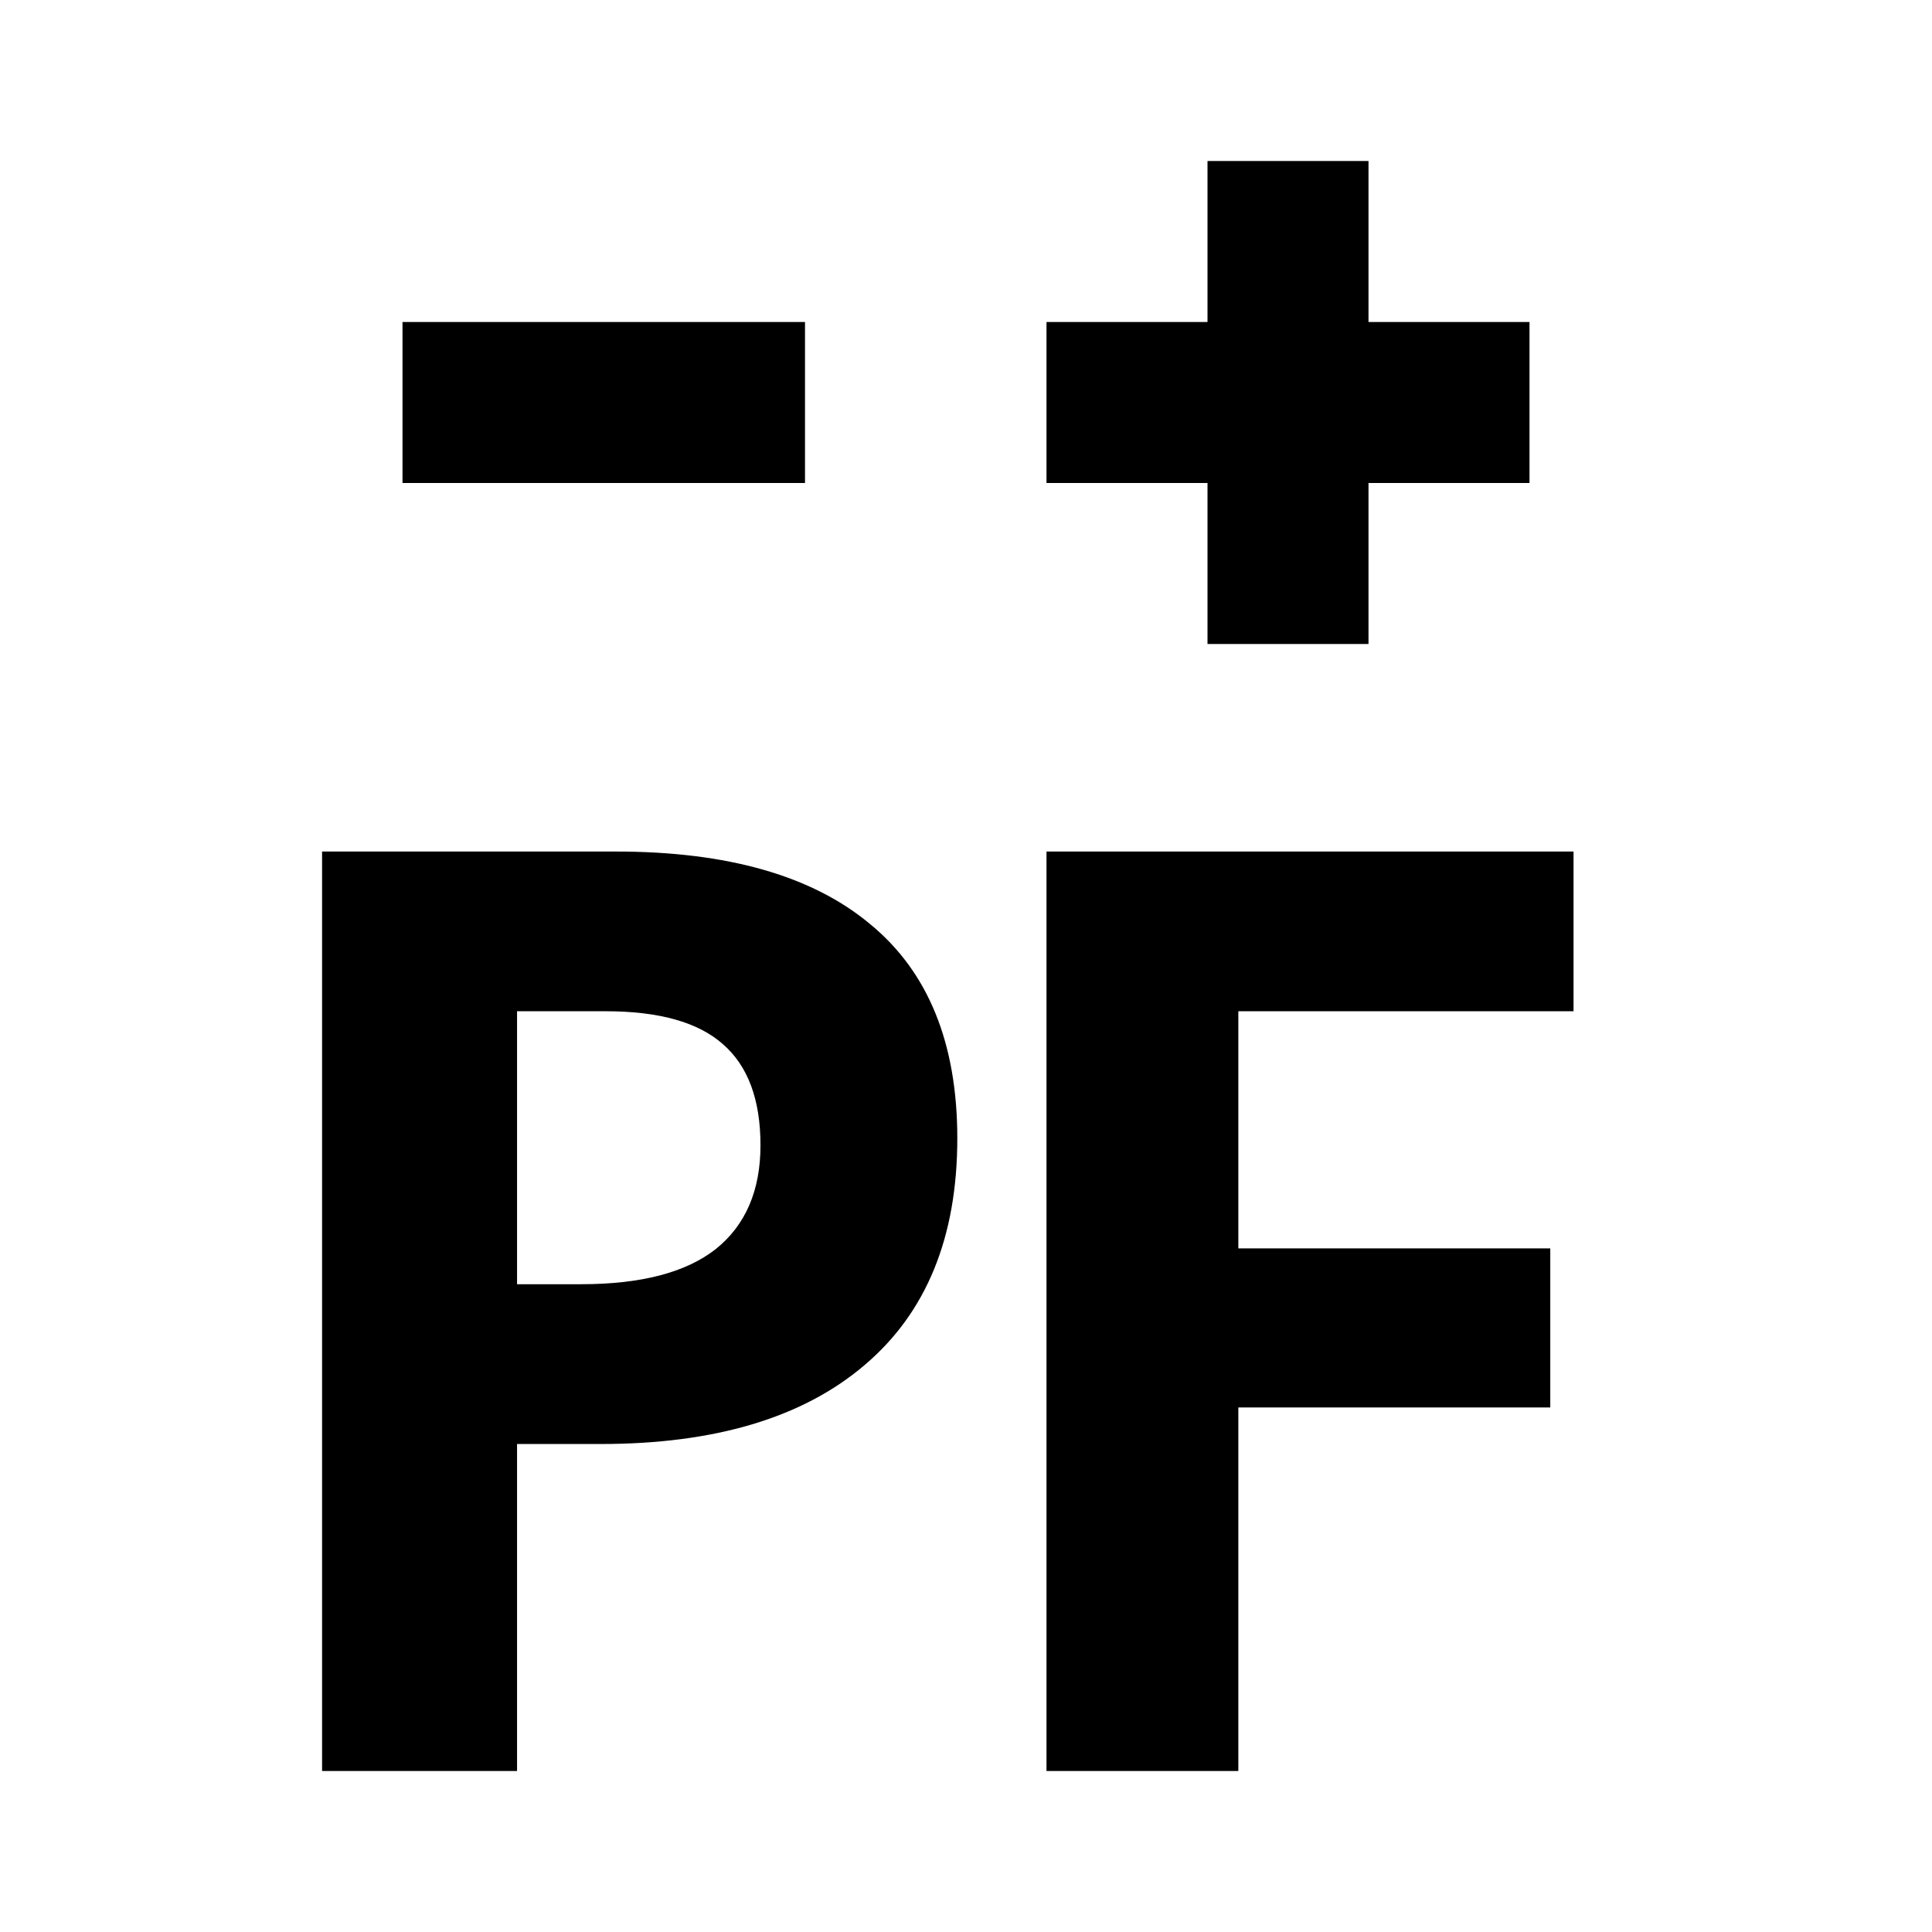
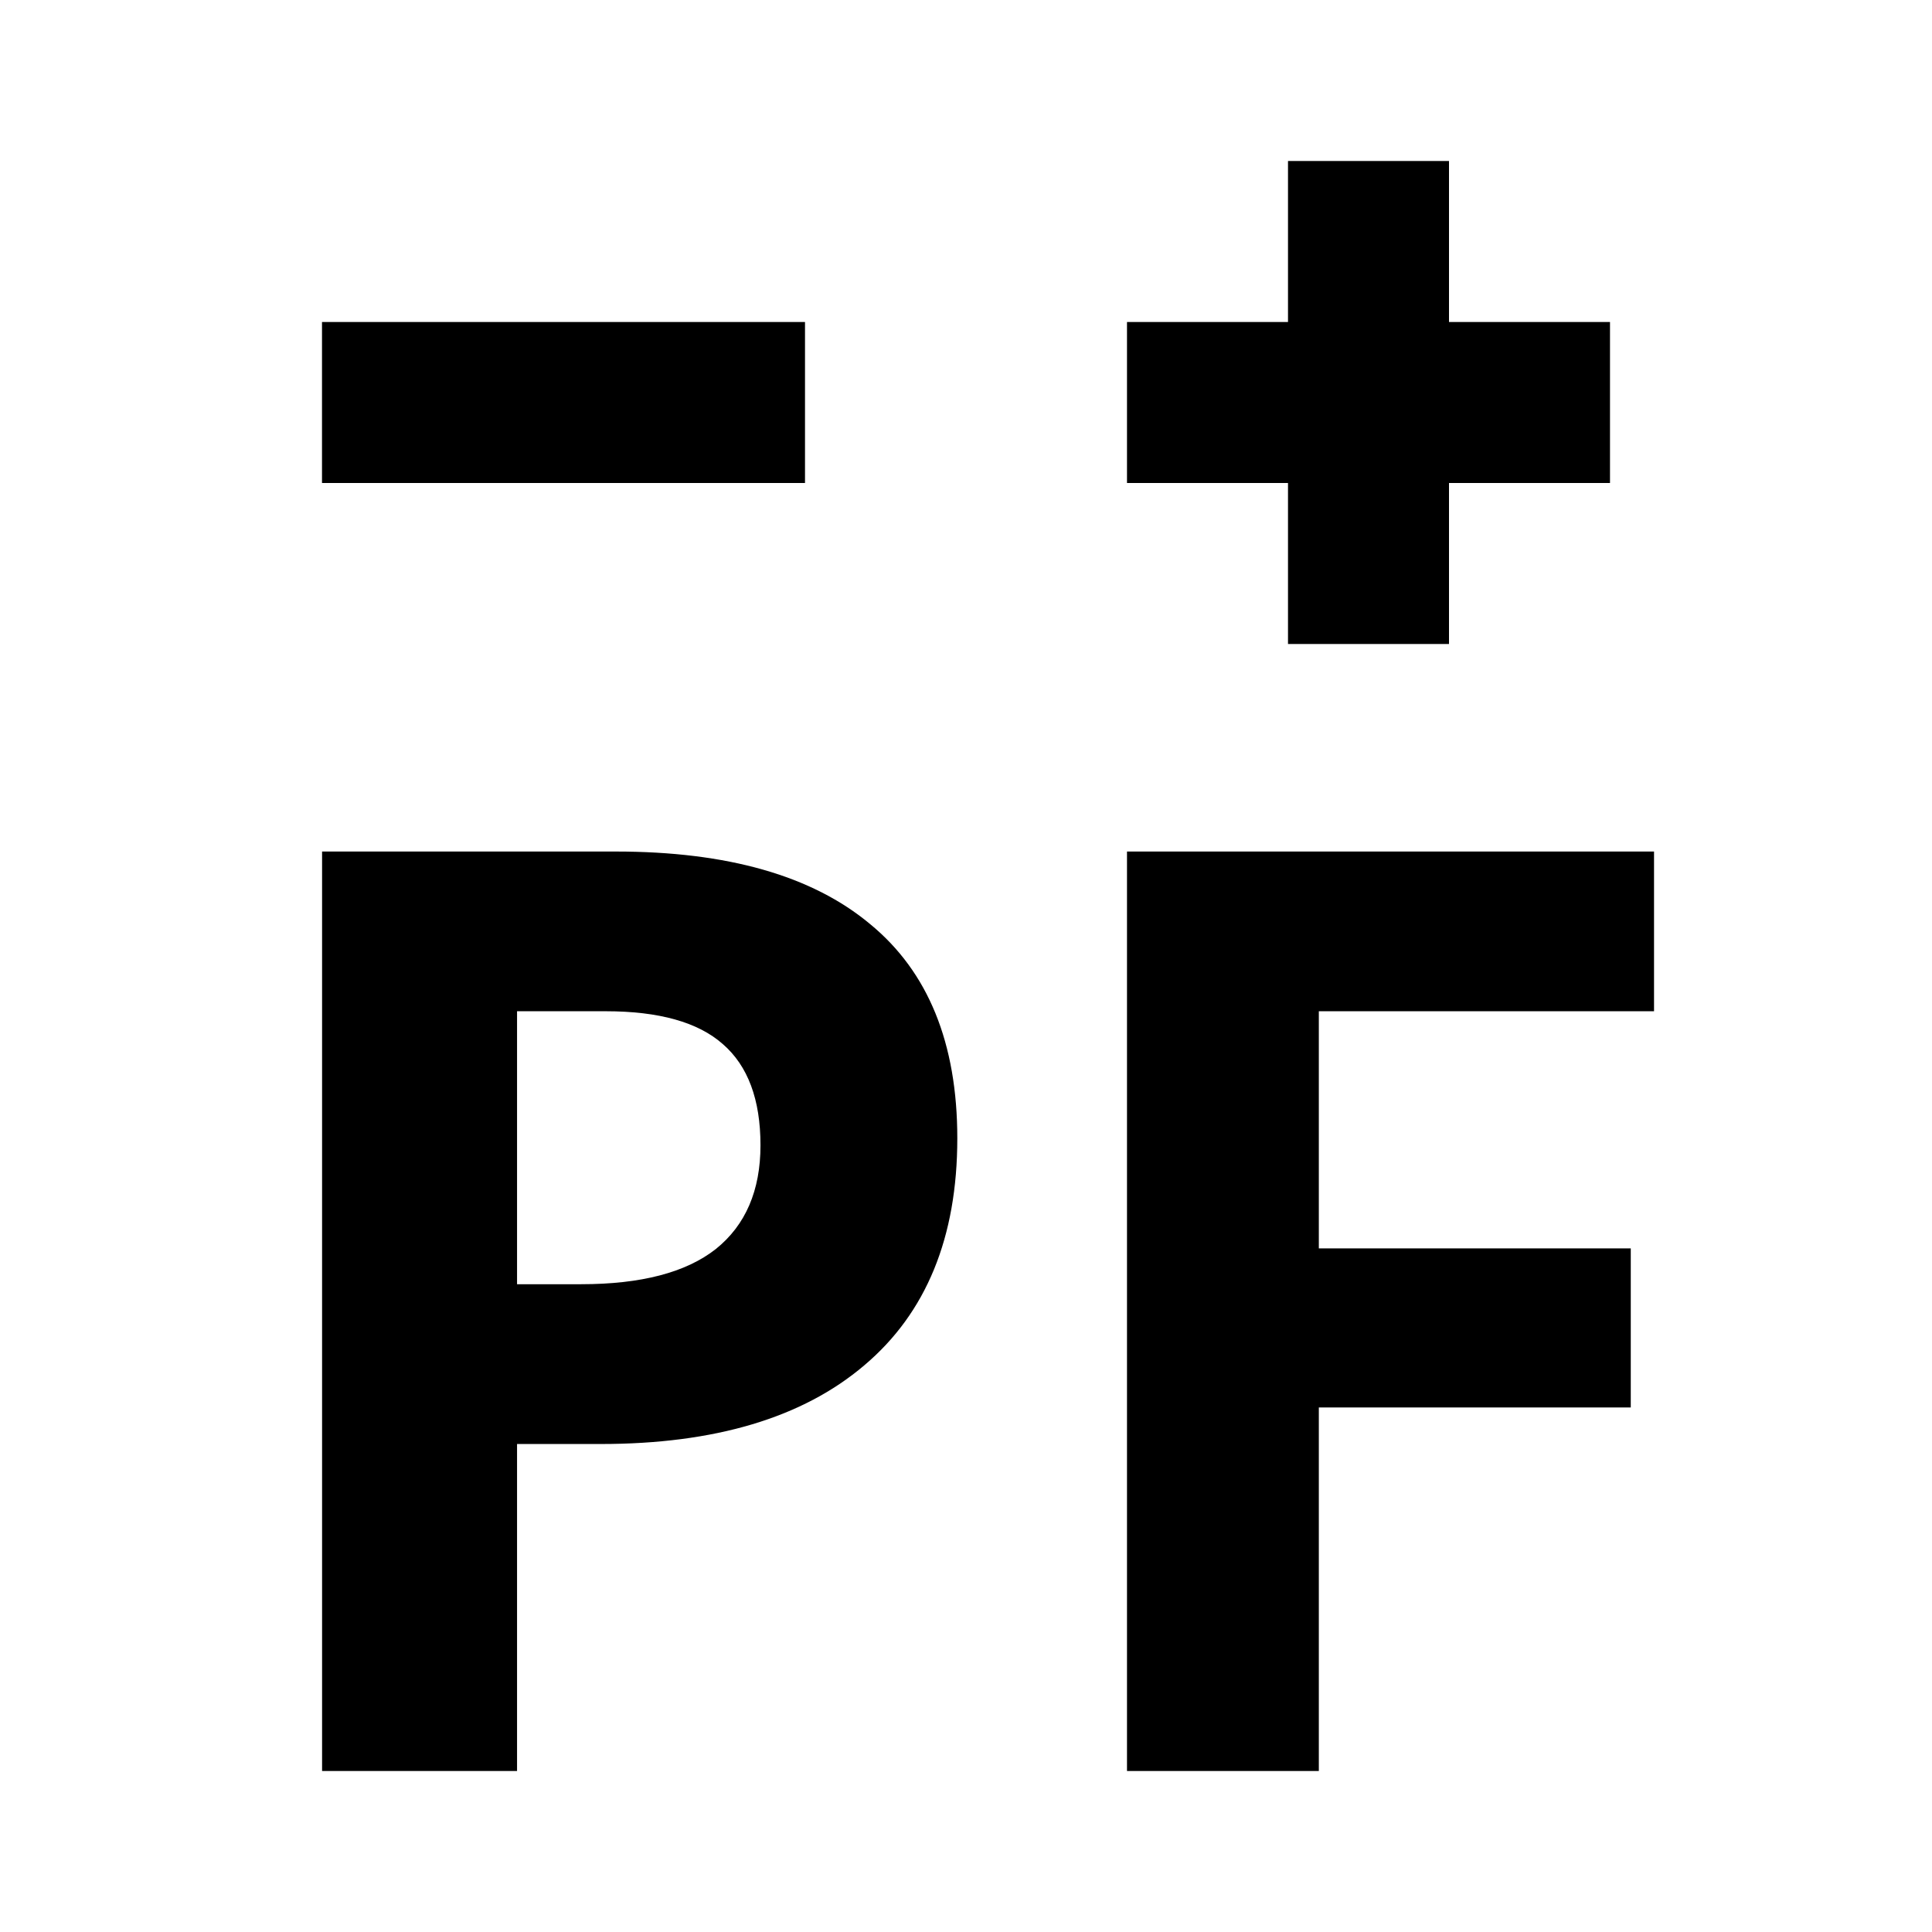
<svg xmlns="http://www.w3.org/2000/svg" width="24" height="24" viewBox="0 0 24 24">
-   <path d="M15 4V2H17V4H19V6H17V8H15V6H13V4H15Z" />
-   <path d="M10 4H5V6H10V4Z" />
+   <path d="M16 4V2H18V4H20V6H18V8H16V6H14V4H16Z" />
+   <path d="M10 4H4V6H10V4Z" />
  <path fill-rule="evenodd" clip-rule="evenodd" d="M10.736 16.961C11.507 16.31 11.892 15.37 11.892 14.141C11.892 12.958 11.53 12.07 10.806 11.477C10.087 10.878 9.035 10.578 7.65 10.578H4.001V22H6.423V17.938H7.462C8.879 17.938 9.97 17.612 10.736 16.961ZM7.22 15.953H6.423V12.562H7.525C8.186 12.562 8.671 12.698 8.978 12.969C9.291 13.24 9.447 13.659 9.447 14.227C9.447 14.789 9.262 15.219 8.892 15.516C8.522 15.807 7.965 15.953 7.22 15.953Z" />
-   <path d="M13 22H15.383V17.484H19.258V15.508H15.383V12.562H19.547V10.578H13V22Z" />
+   <path d="M14 22H16.383V17.484H20.258V15.508H16.383V12.562H20.547V10.578H14V22Z" />
</svg>
